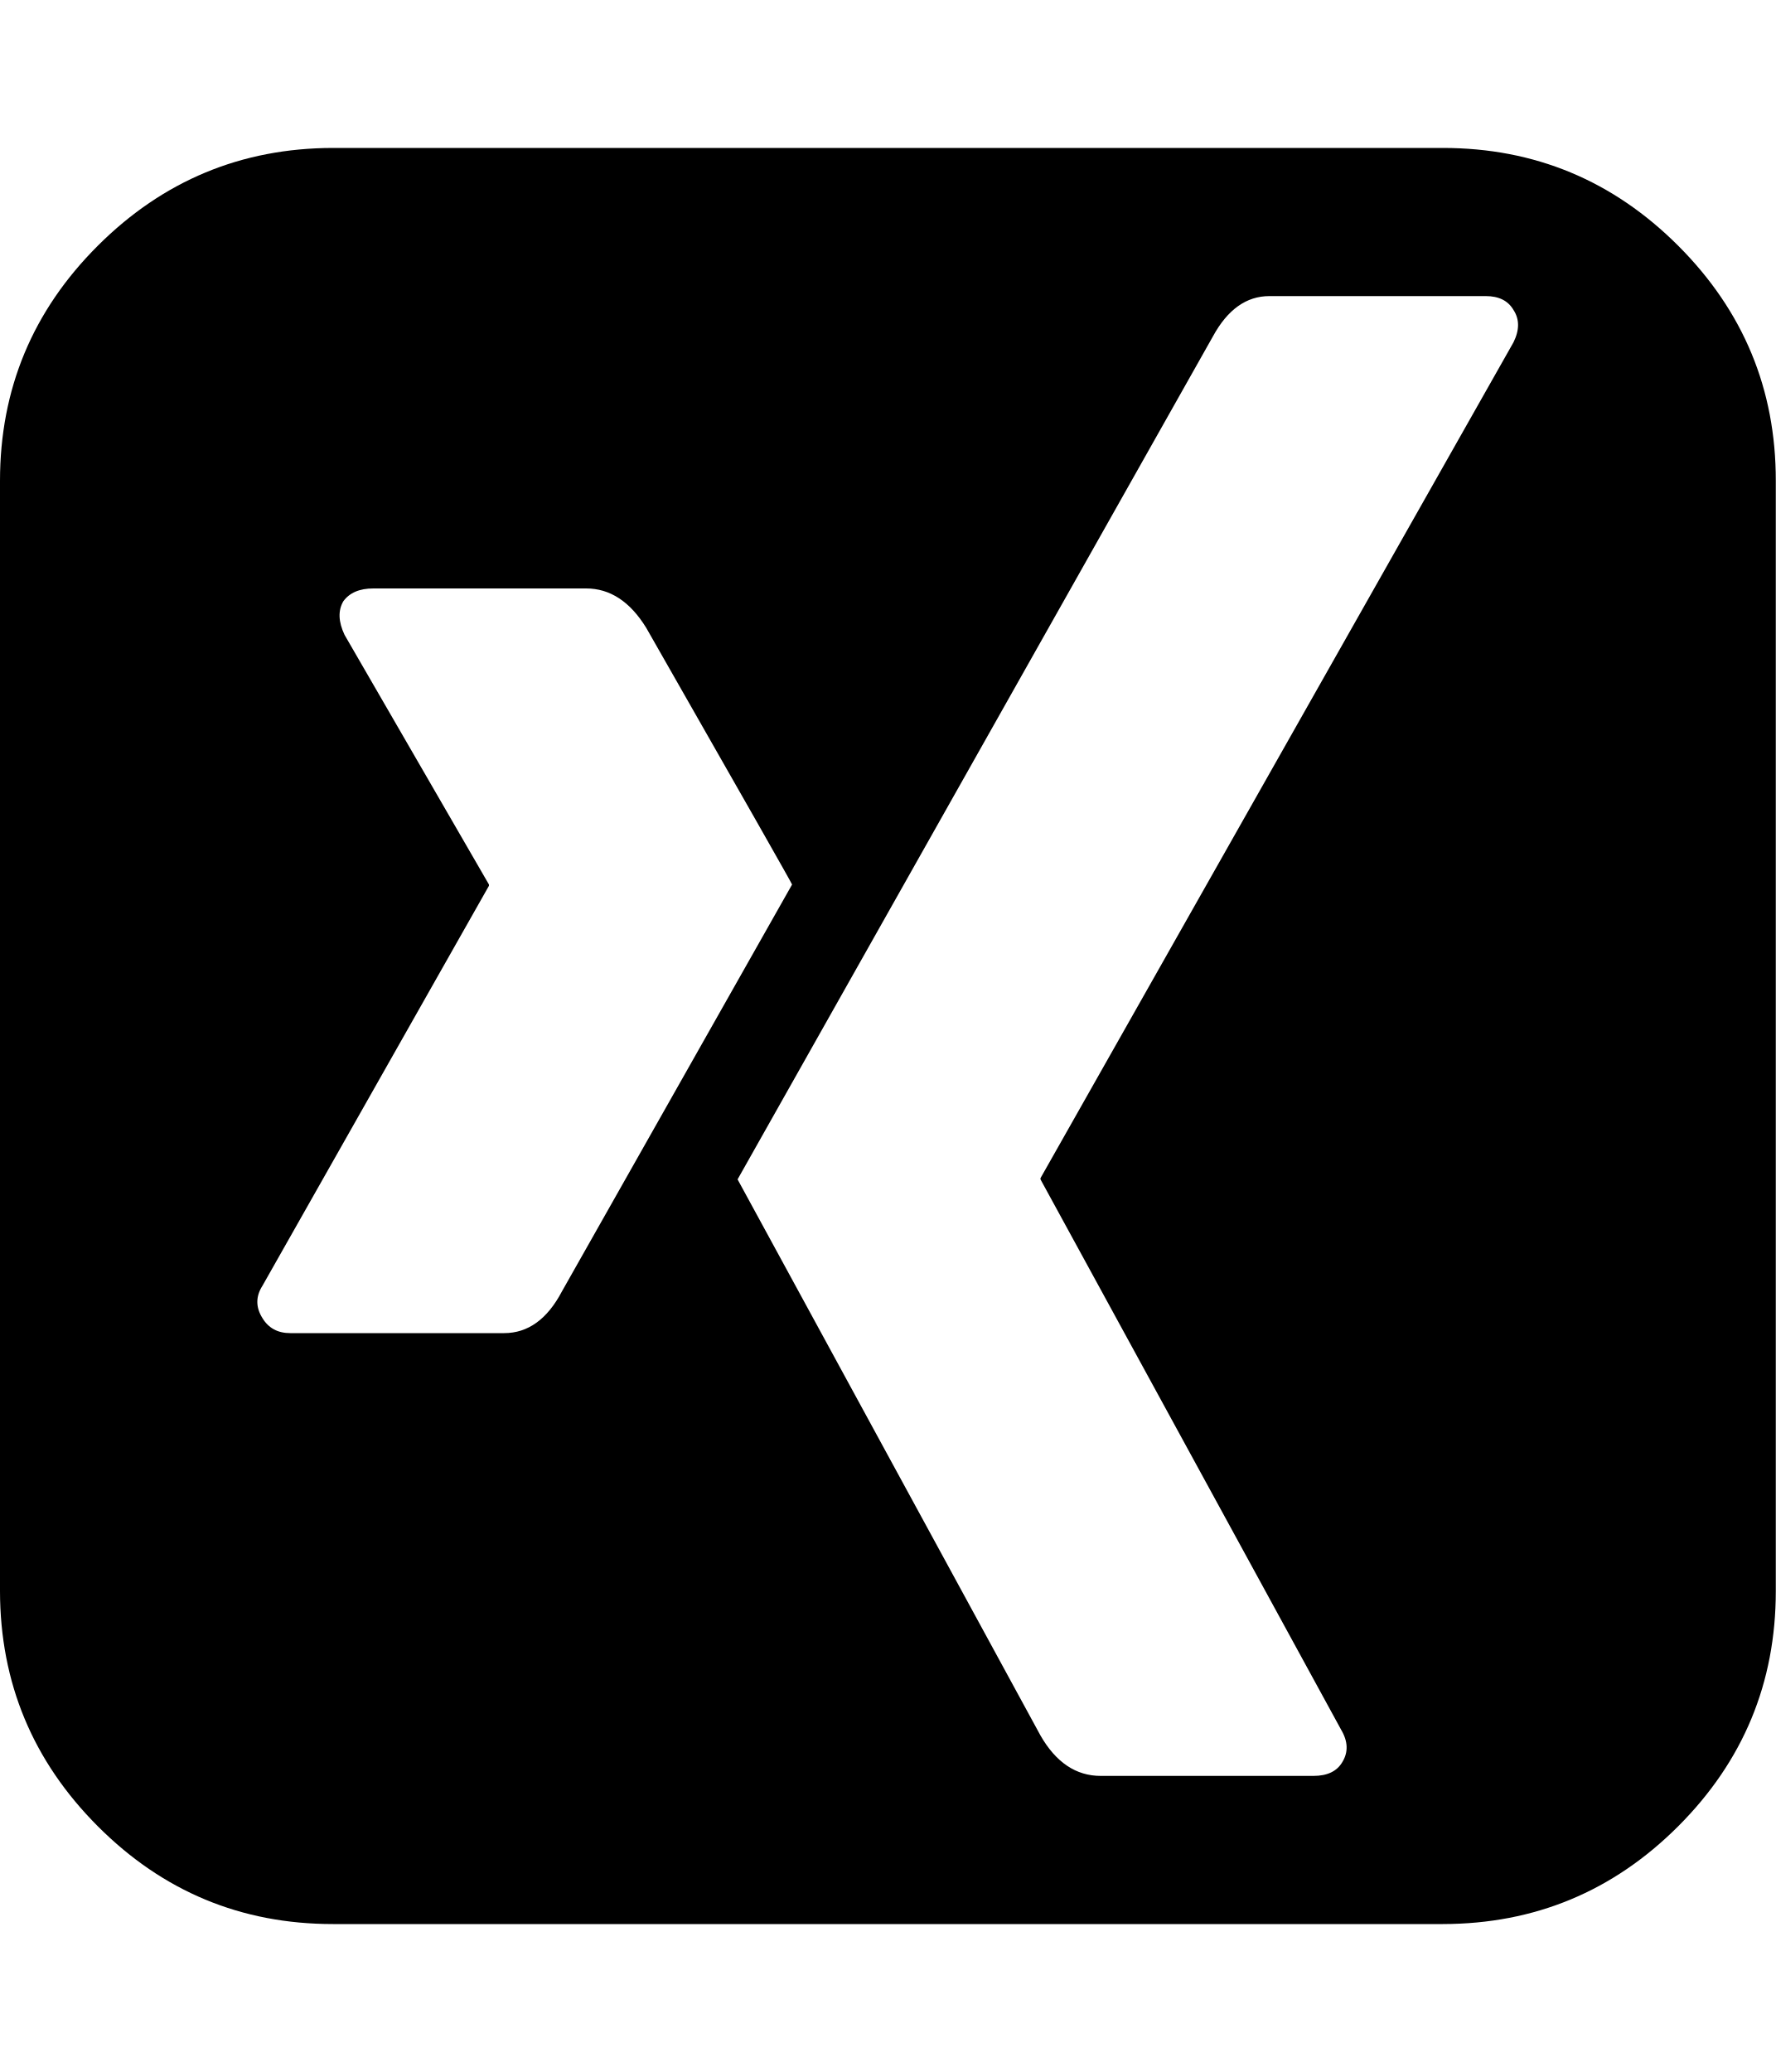
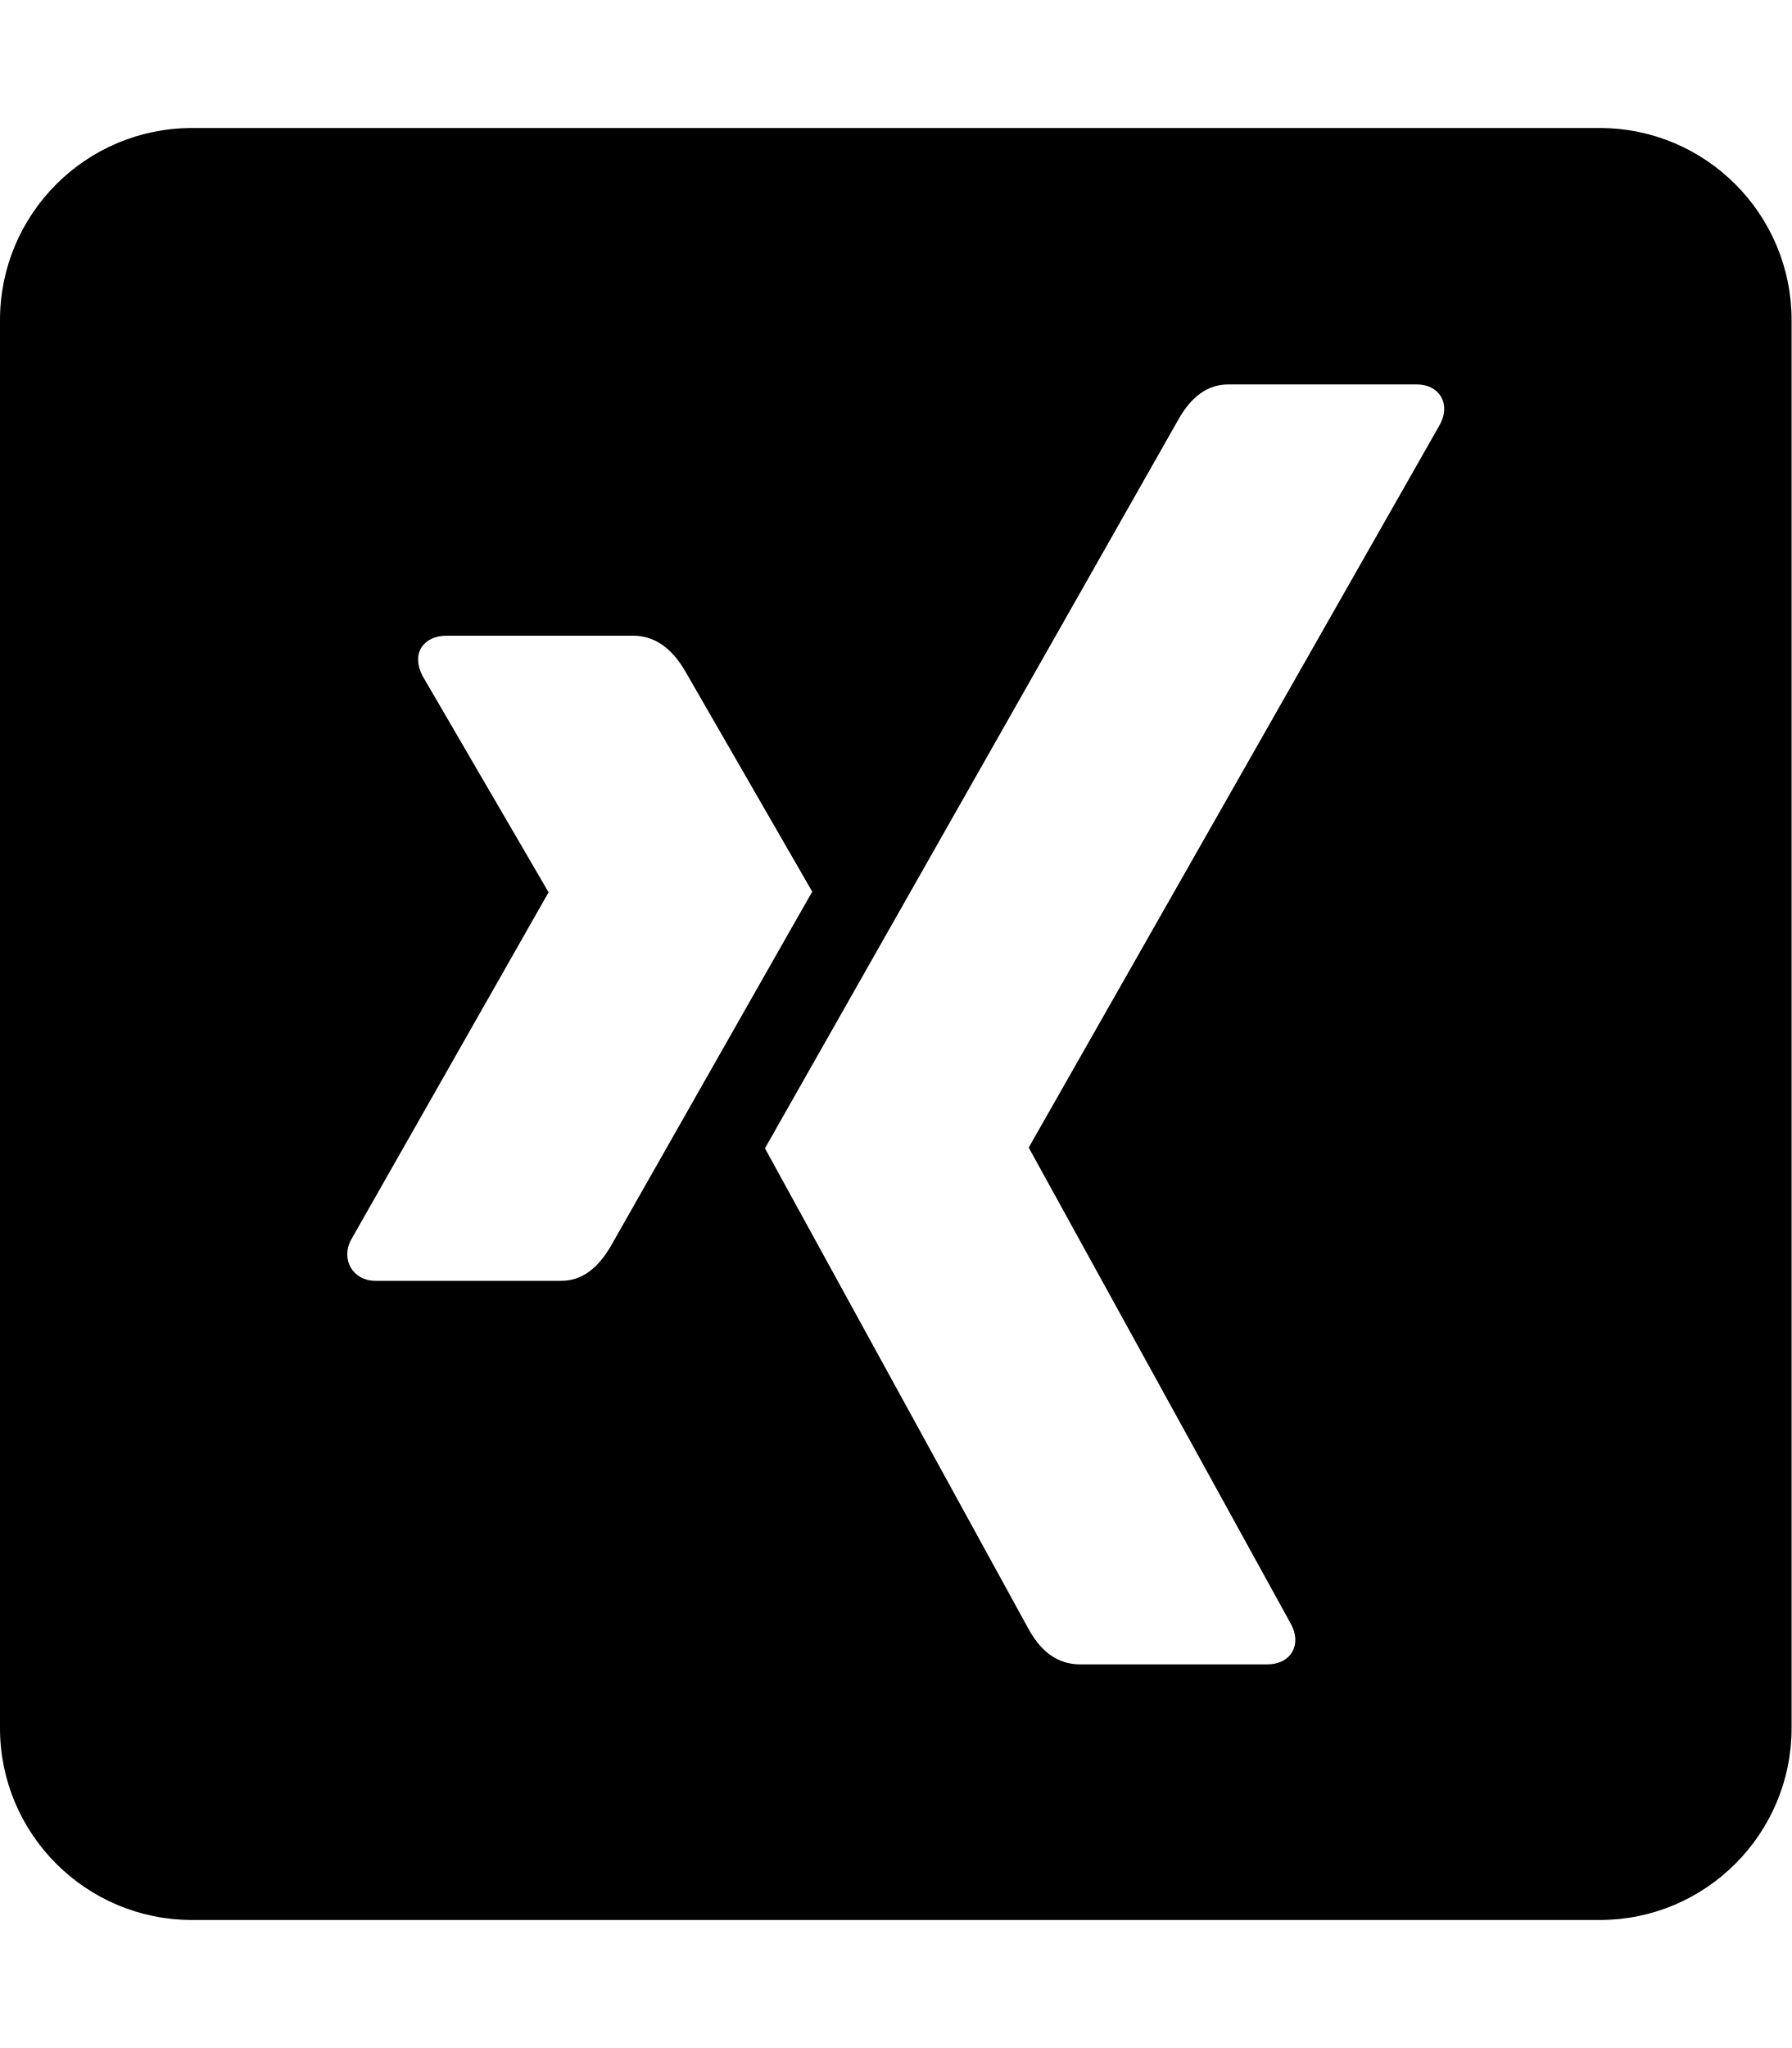
- <svg xmlns="http://www.w3.org/2000/svg" height="1000" width="857.1">
-   <path d="M382.3 426.9q0 -.6 -70.4 -123.9 -11.7 -19 -29 -19H180.2q-10 0 -14.5 6.2 -3.9 6.7 .6 16.2L236 426.9v.6l-109.3 193q-5 7.8 0 15.7 4.4 7.2 13.4 7.2h103.2q17.3 0 27.9 -20.1zM730.5 149.6q-3.9 -6.7 -13.4 -6.7H612.7q-16.7 0 -27.3 19.5L356 569.2q.6 1.1 146.2 268.4 11.2 19.5 29.1 19.5h102.6q10.1 0 14 -6.7 4.4 -7.2 -.6 -15.6L502.2 569.2v-.6L730.5 165.2q4.4 -8.9 0 -15.6zm126.6 82.5v535.8q0 66.4 -47.1 113.5t-113.6 47.2H160.7q-66.4 0 -113.5 -47.2T0 767.9V232.1Q0 165.7 47.2 118.6T160.7 71.4h535.7q66.4 0 113.6 47.2t47.1 113.5z" />
+ <svg xmlns="http://www.w3.org/2000/svg" height="1000" width="875">
+   <path d="M781.3 62.5H93.8C42 62.5 0 104.5 0 156.3v687.5c0 51.7 42 93.7 93.8 93.7h687.5c51.7 0 93.7 -42 93.7 -93.7V156.3c0 -51.8 -42 -93.8 -93.7 -93.8zM274.2 625.4h-91c-10.7 0 -17 -10.4 -11.7 -20.1l96.3 -169.4c.2 0 .2 -.2 0 -.4L206.4 330.1c-5.8 -11 .4 -19.7 11.8 -19.7h91c10.1 0 18.5 5.6 25.2 16.9l62.3 108.1c-2.6 4.4 -35.2 61.9 -97.9 172.2 -6.8 12.1 -15 17.8 -24.6 17.8zM703.3 207.2l-200.8 353v.3l128 232.5c5.4 9.9 .2 19.7 -11.7 19.7h-91.1c-10.7 0 -18.9 -5.7 -25.2 -17l-128.9 -235c4.5 -8 71.9 -126.7 202 -356 6.4 -11.3 14.4 -17 24.4 -17h91.6c11.1 -.2 17.2 9.2 11.7 19.5z" />
</svg>
